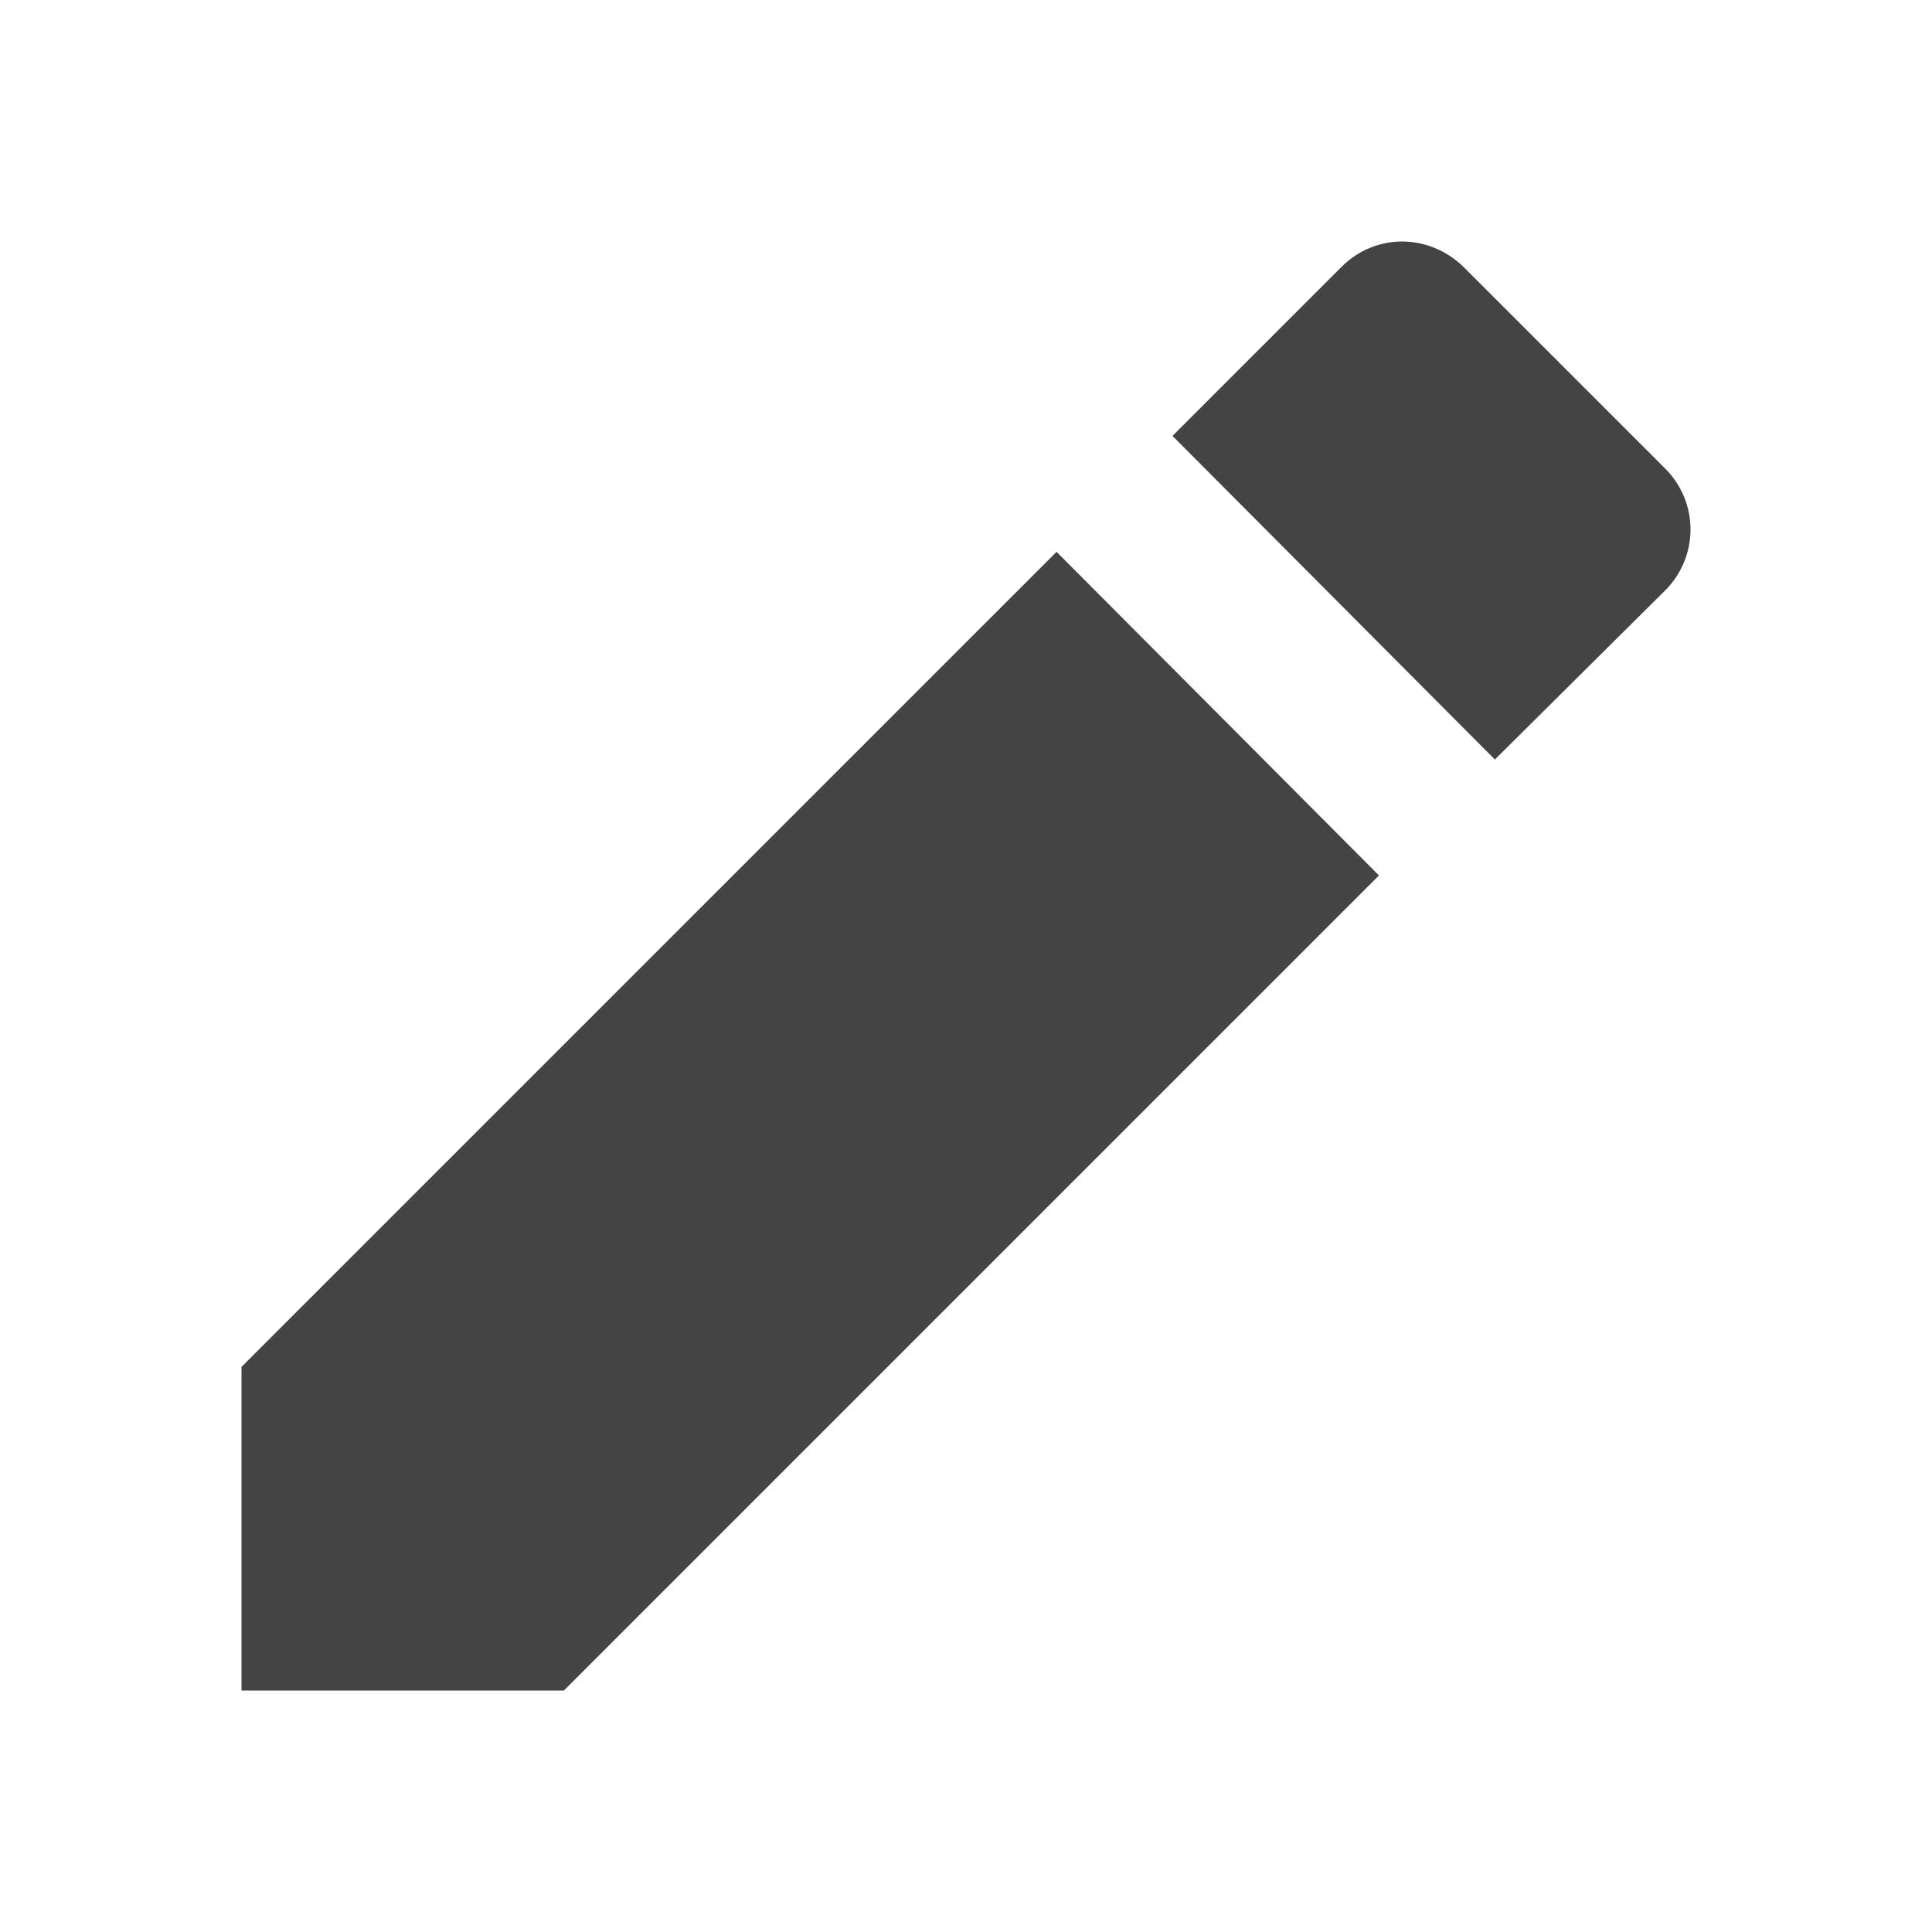
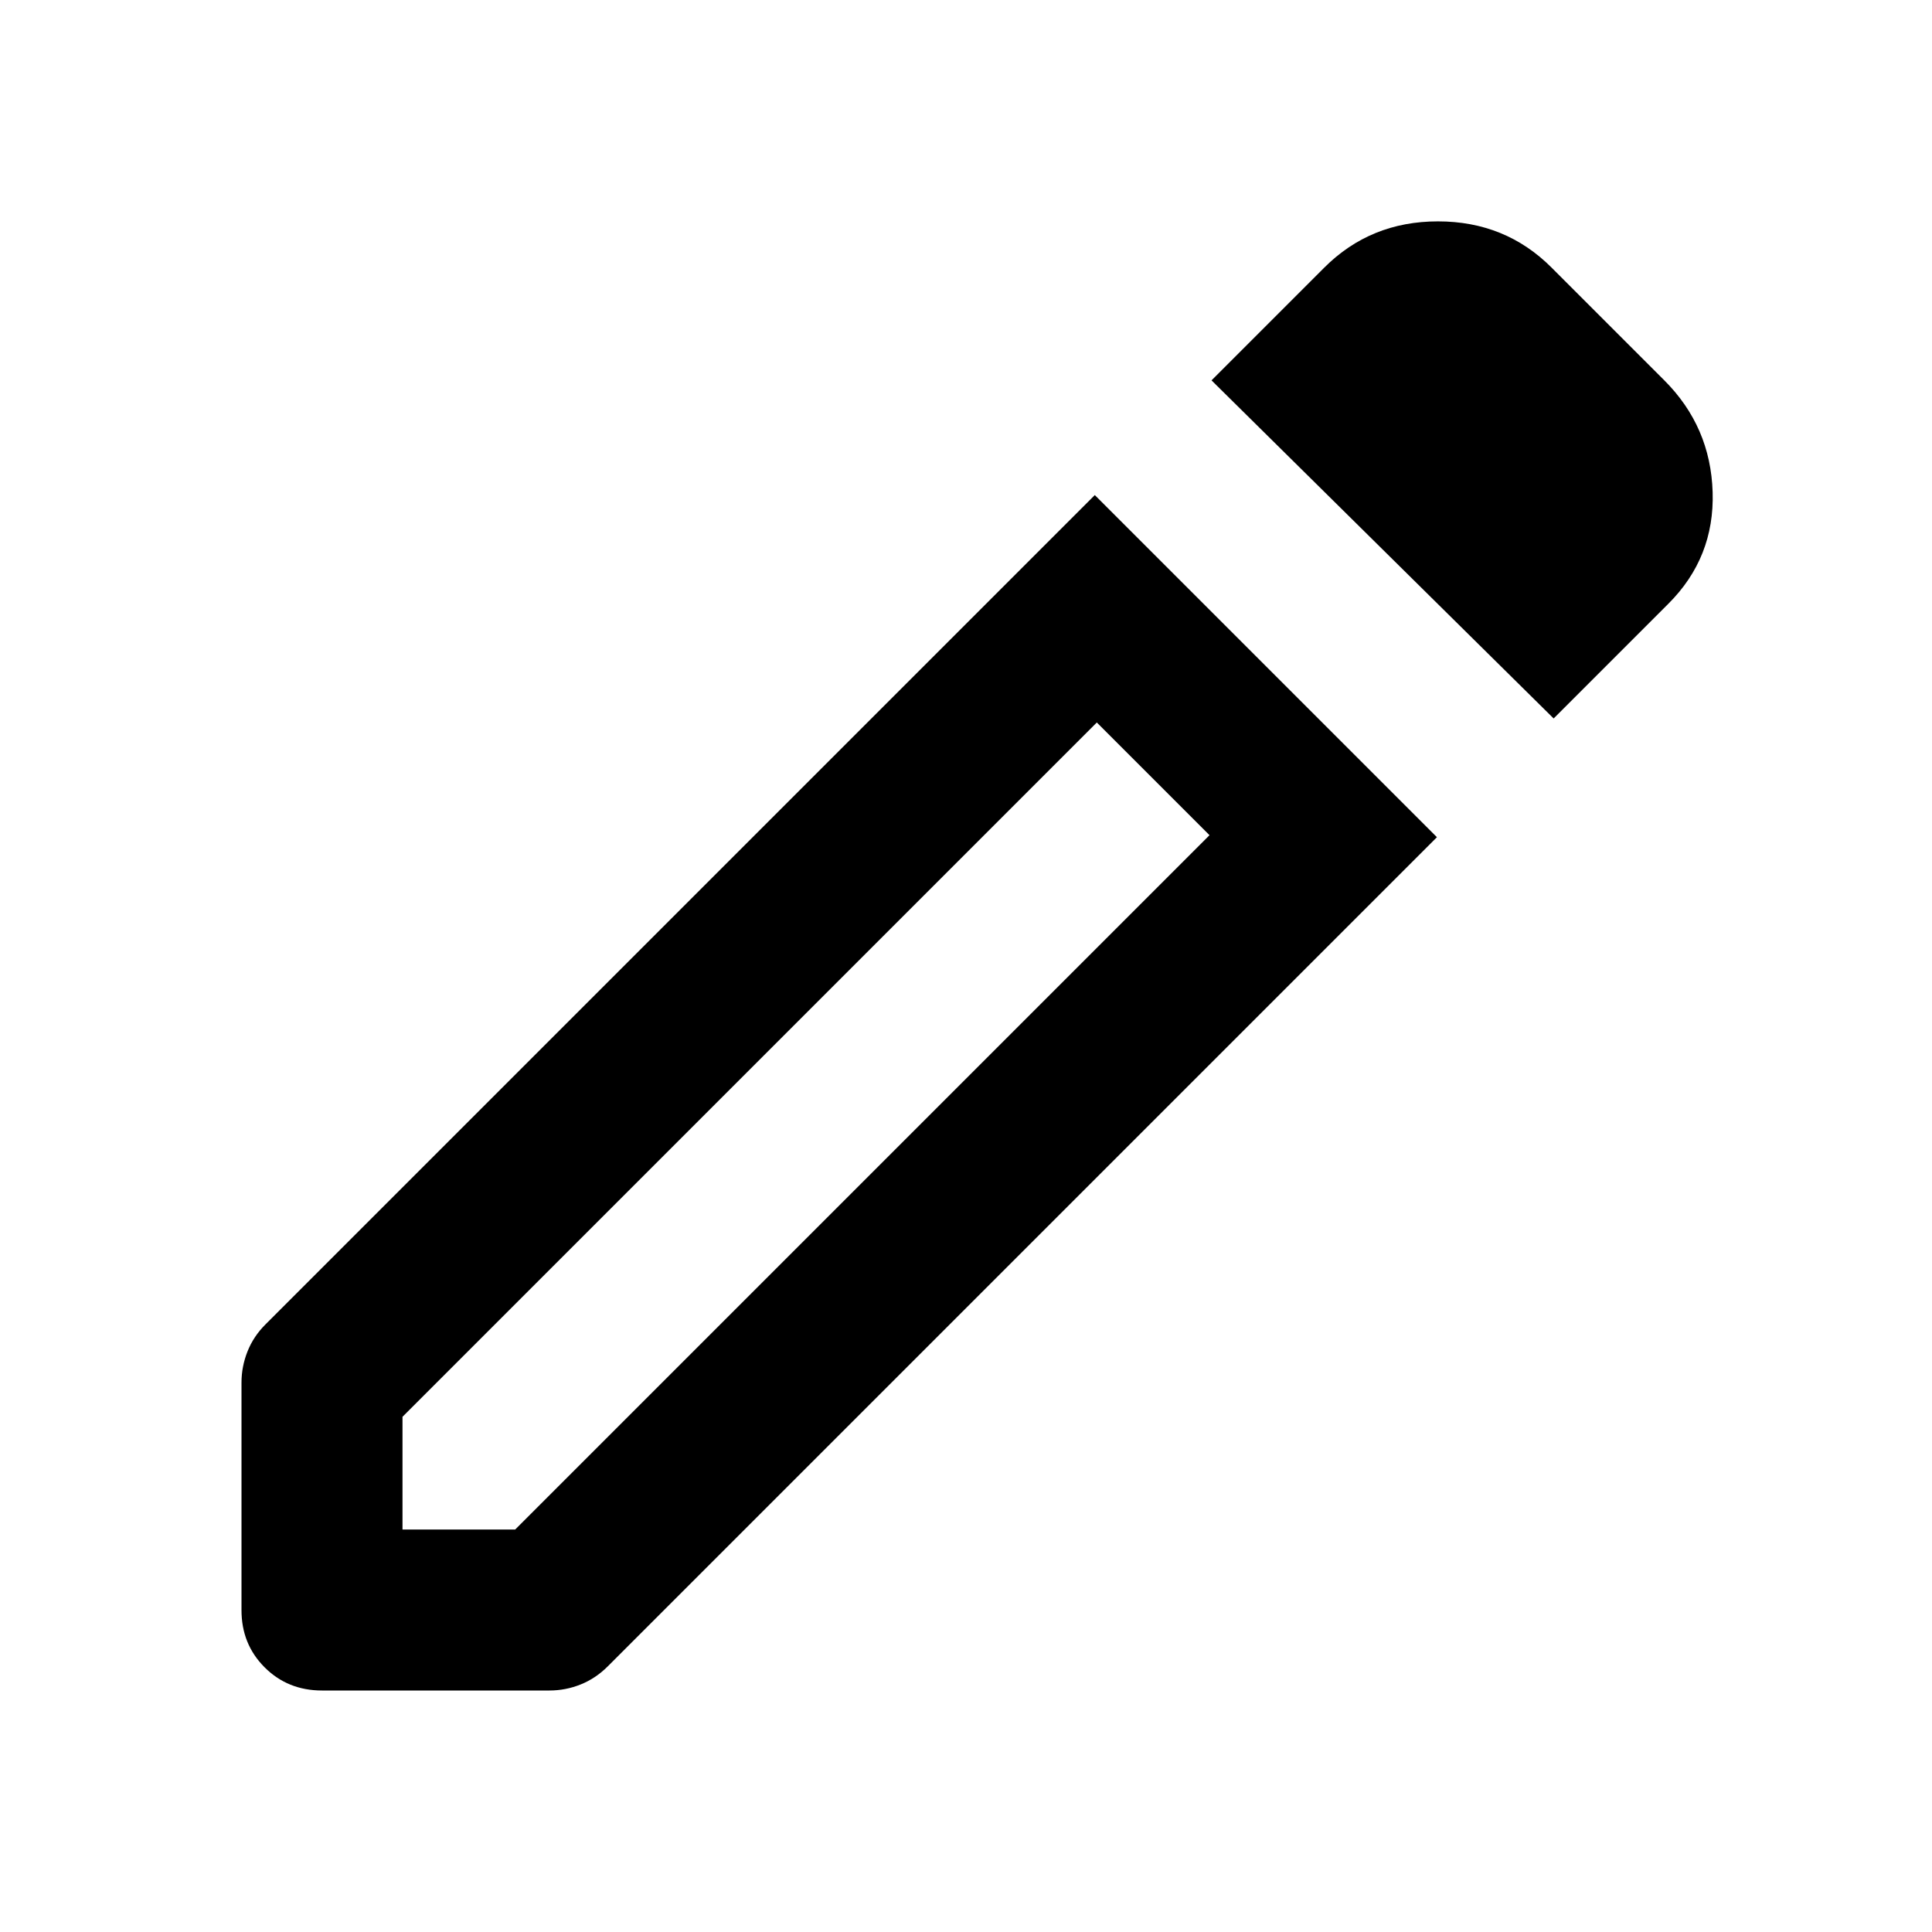
- <svg xmlns="http://www.w3.org/2000/svg" width="16" height="16" version="1.1">
-   <path style="fill:#444444" d="M 2,11.32 V 14 H 4.67 L 11.42,7.25 8.75,4.57 Z M 13.79,4.89 C 14.07,4.61 14.07,4.16 13.79,3.88 L 12.12,2.21 C 11.83,1.93 11.39,1.93 11.11,2.21 L 9.71,3.61 12.38,6.29 Z" />
+ <svg xmlns="http://www.w3.org/2000/svg" width="1em" height="1em" viewBox="0 0 24 24">
+   <path fill="currentColor" d="M5 19h1.4l8.625-8.625l-1.4-1.4L5 17.6V19ZM19.3 8.925l-4.25-4.2l1.4-1.4q.575-.575 1.413-.575t1.412.575l1.4 1.4q.575.575.6 1.388t-.55 1.387L19.3 8.925ZM4 21q-.425 0-.713-.288T3 20v-2.825q0-.2.075-.388t.225-.337l10.3-10.3l4.25 4.25l-10.3 10.3q-.15.15-.337.225T6.825 21H4ZM14.325 9.675l-.7-.7l1.4 1.4l-.7-.7Z" />
</svg>
